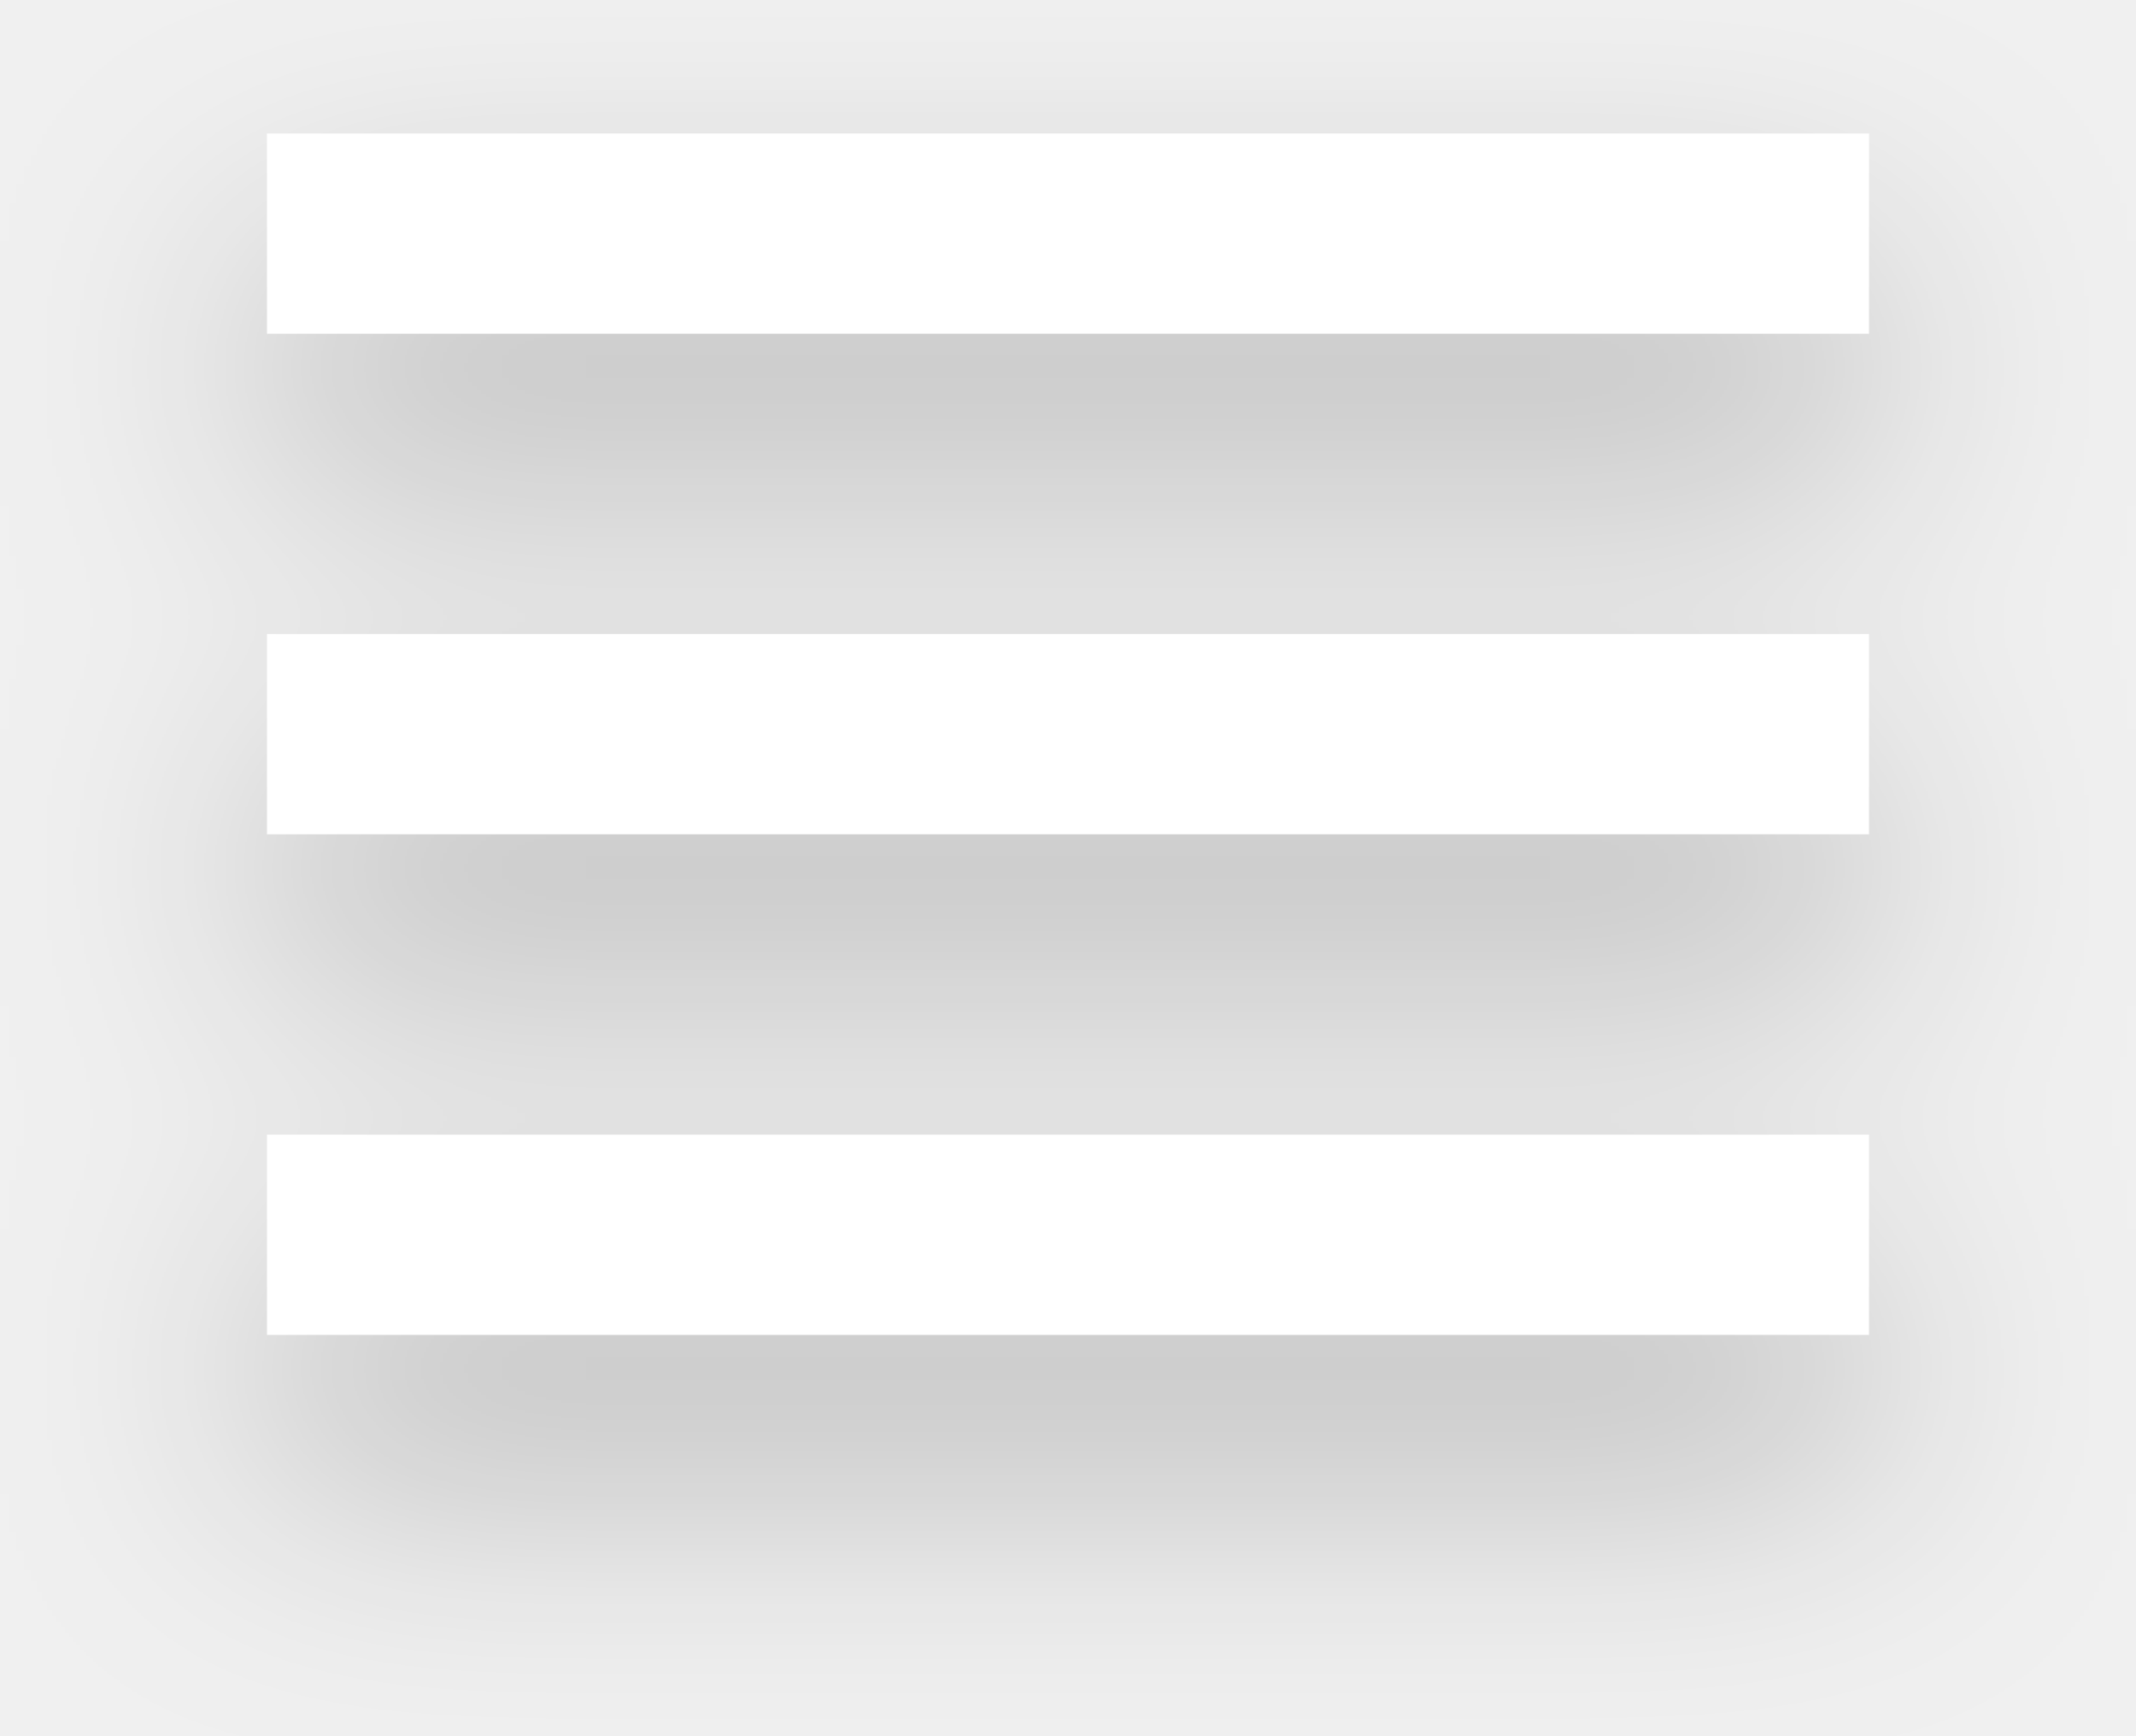
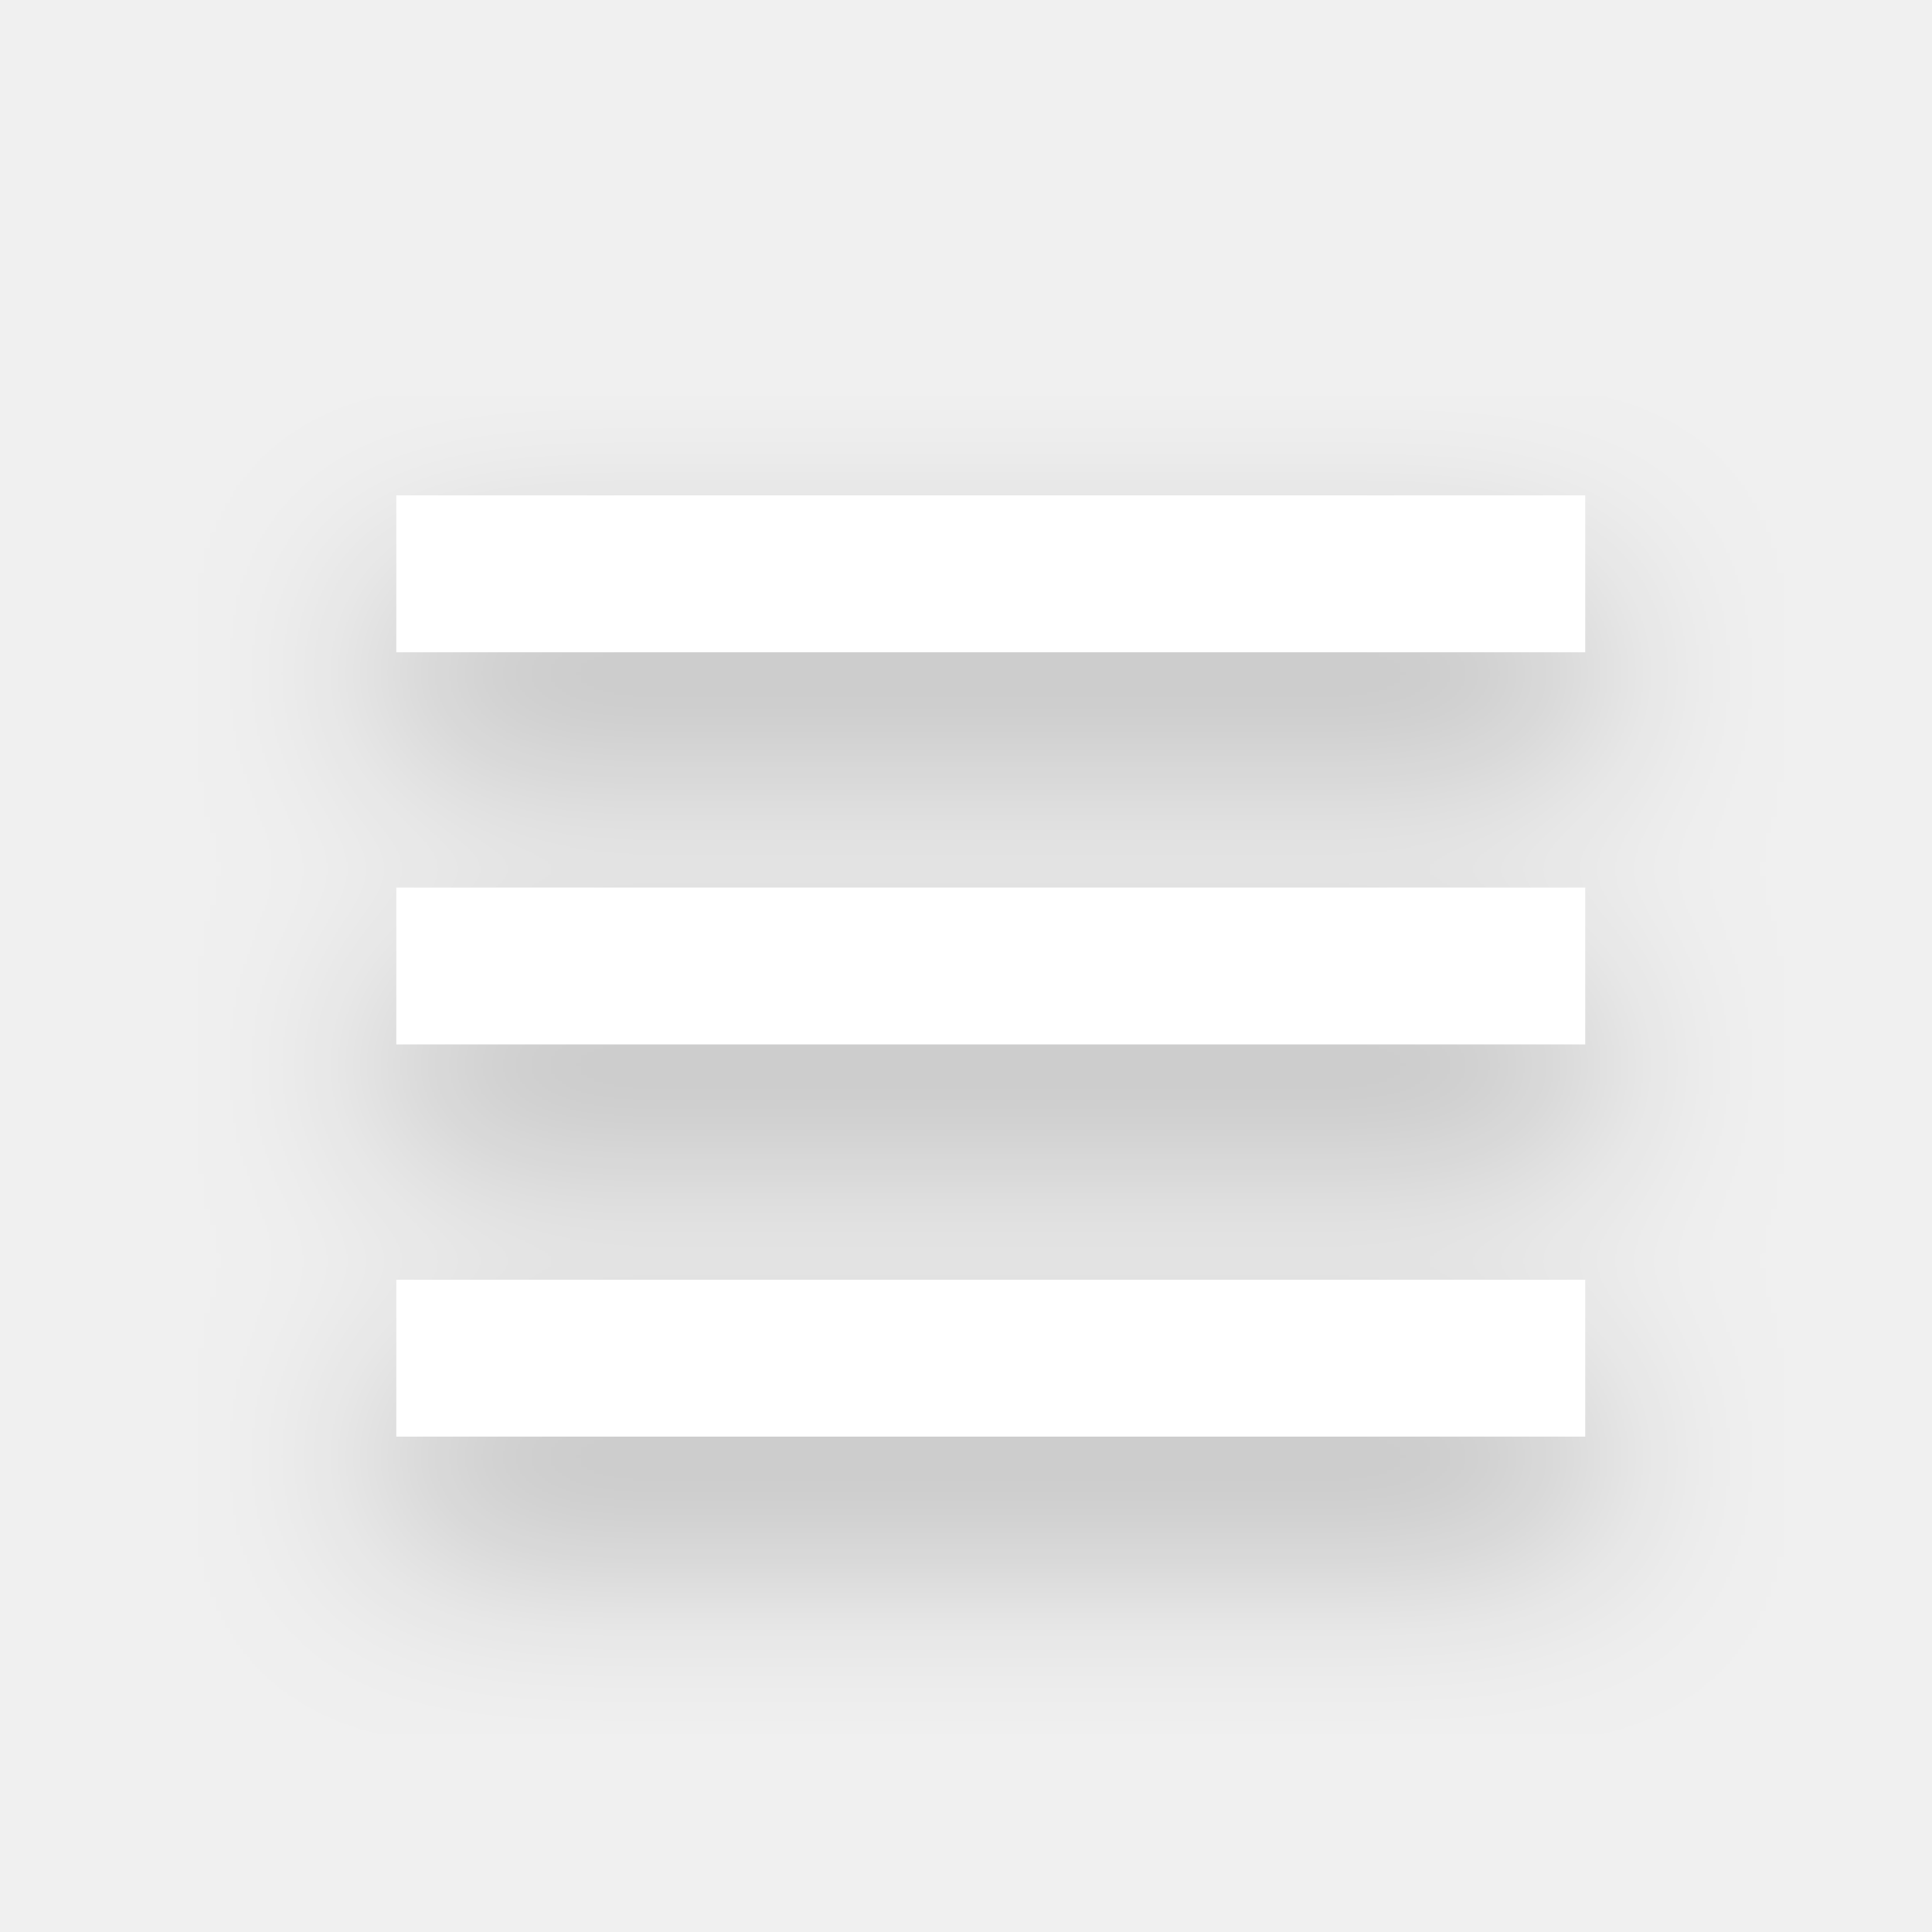
- <svg xmlns="http://www.w3.org/2000/svg" width="32" height="26" viewBox="0 0 32 26" fill="none">
+ <svg xmlns="http://www.w3.org/2000/svg" width="39" height="39" viewBox="0 0 39 39" fill="none">
  <g filter="url(#filter0_d)">
-     <path d="M4 20H28V17H4V20ZM4 2V5H28V2H4ZM4 12.5H28V9.5H4V12.5Z" fill="white" />
+     <path d="M8 29H32V25.833H8V29ZM8 10V13.167H32V10H8ZM8 21.083H32V17.917H8V21.083Z" fill="white" />
  </g>
  <defs>
-     <filter id="filter0_d" x="0" y="0" width="32" height="26" filterUnits="userSpaceOnUse" color-interpolation-filters="sRGB">
+     <filter id="filter0_d" x="4" y="8" width="32" height="27" filterUnits="userSpaceOnUse" color-interpolation-filters="sRGB">
      <feFlood flood-opacity="0" result="BackgroundImageFix" />
      <feColorMatrix in="SourceAlpha" type="matrix" values="0 0 0 0 0 0 0 0 0 0 0 0 0 0 0 0 0 0 127 0" />
      <feOffset dy="2" />
      <feGaussianBlur stdDeviation="2" />
      <feColorMatrix type="matrix" values="0 0 0 0 0 0 0 0 0 0 0 0 0 0 0 0 0 0 0.25 0" />
      <feBlend mode="normal" in2="BackgroundImageFix" result="effect1_dropShadow" />
      <feBlend mode="normal" in="SourceGraphic" in2="effect1_dropShadow" result="shape" />
    </filter>
  </defs>
</svg>
